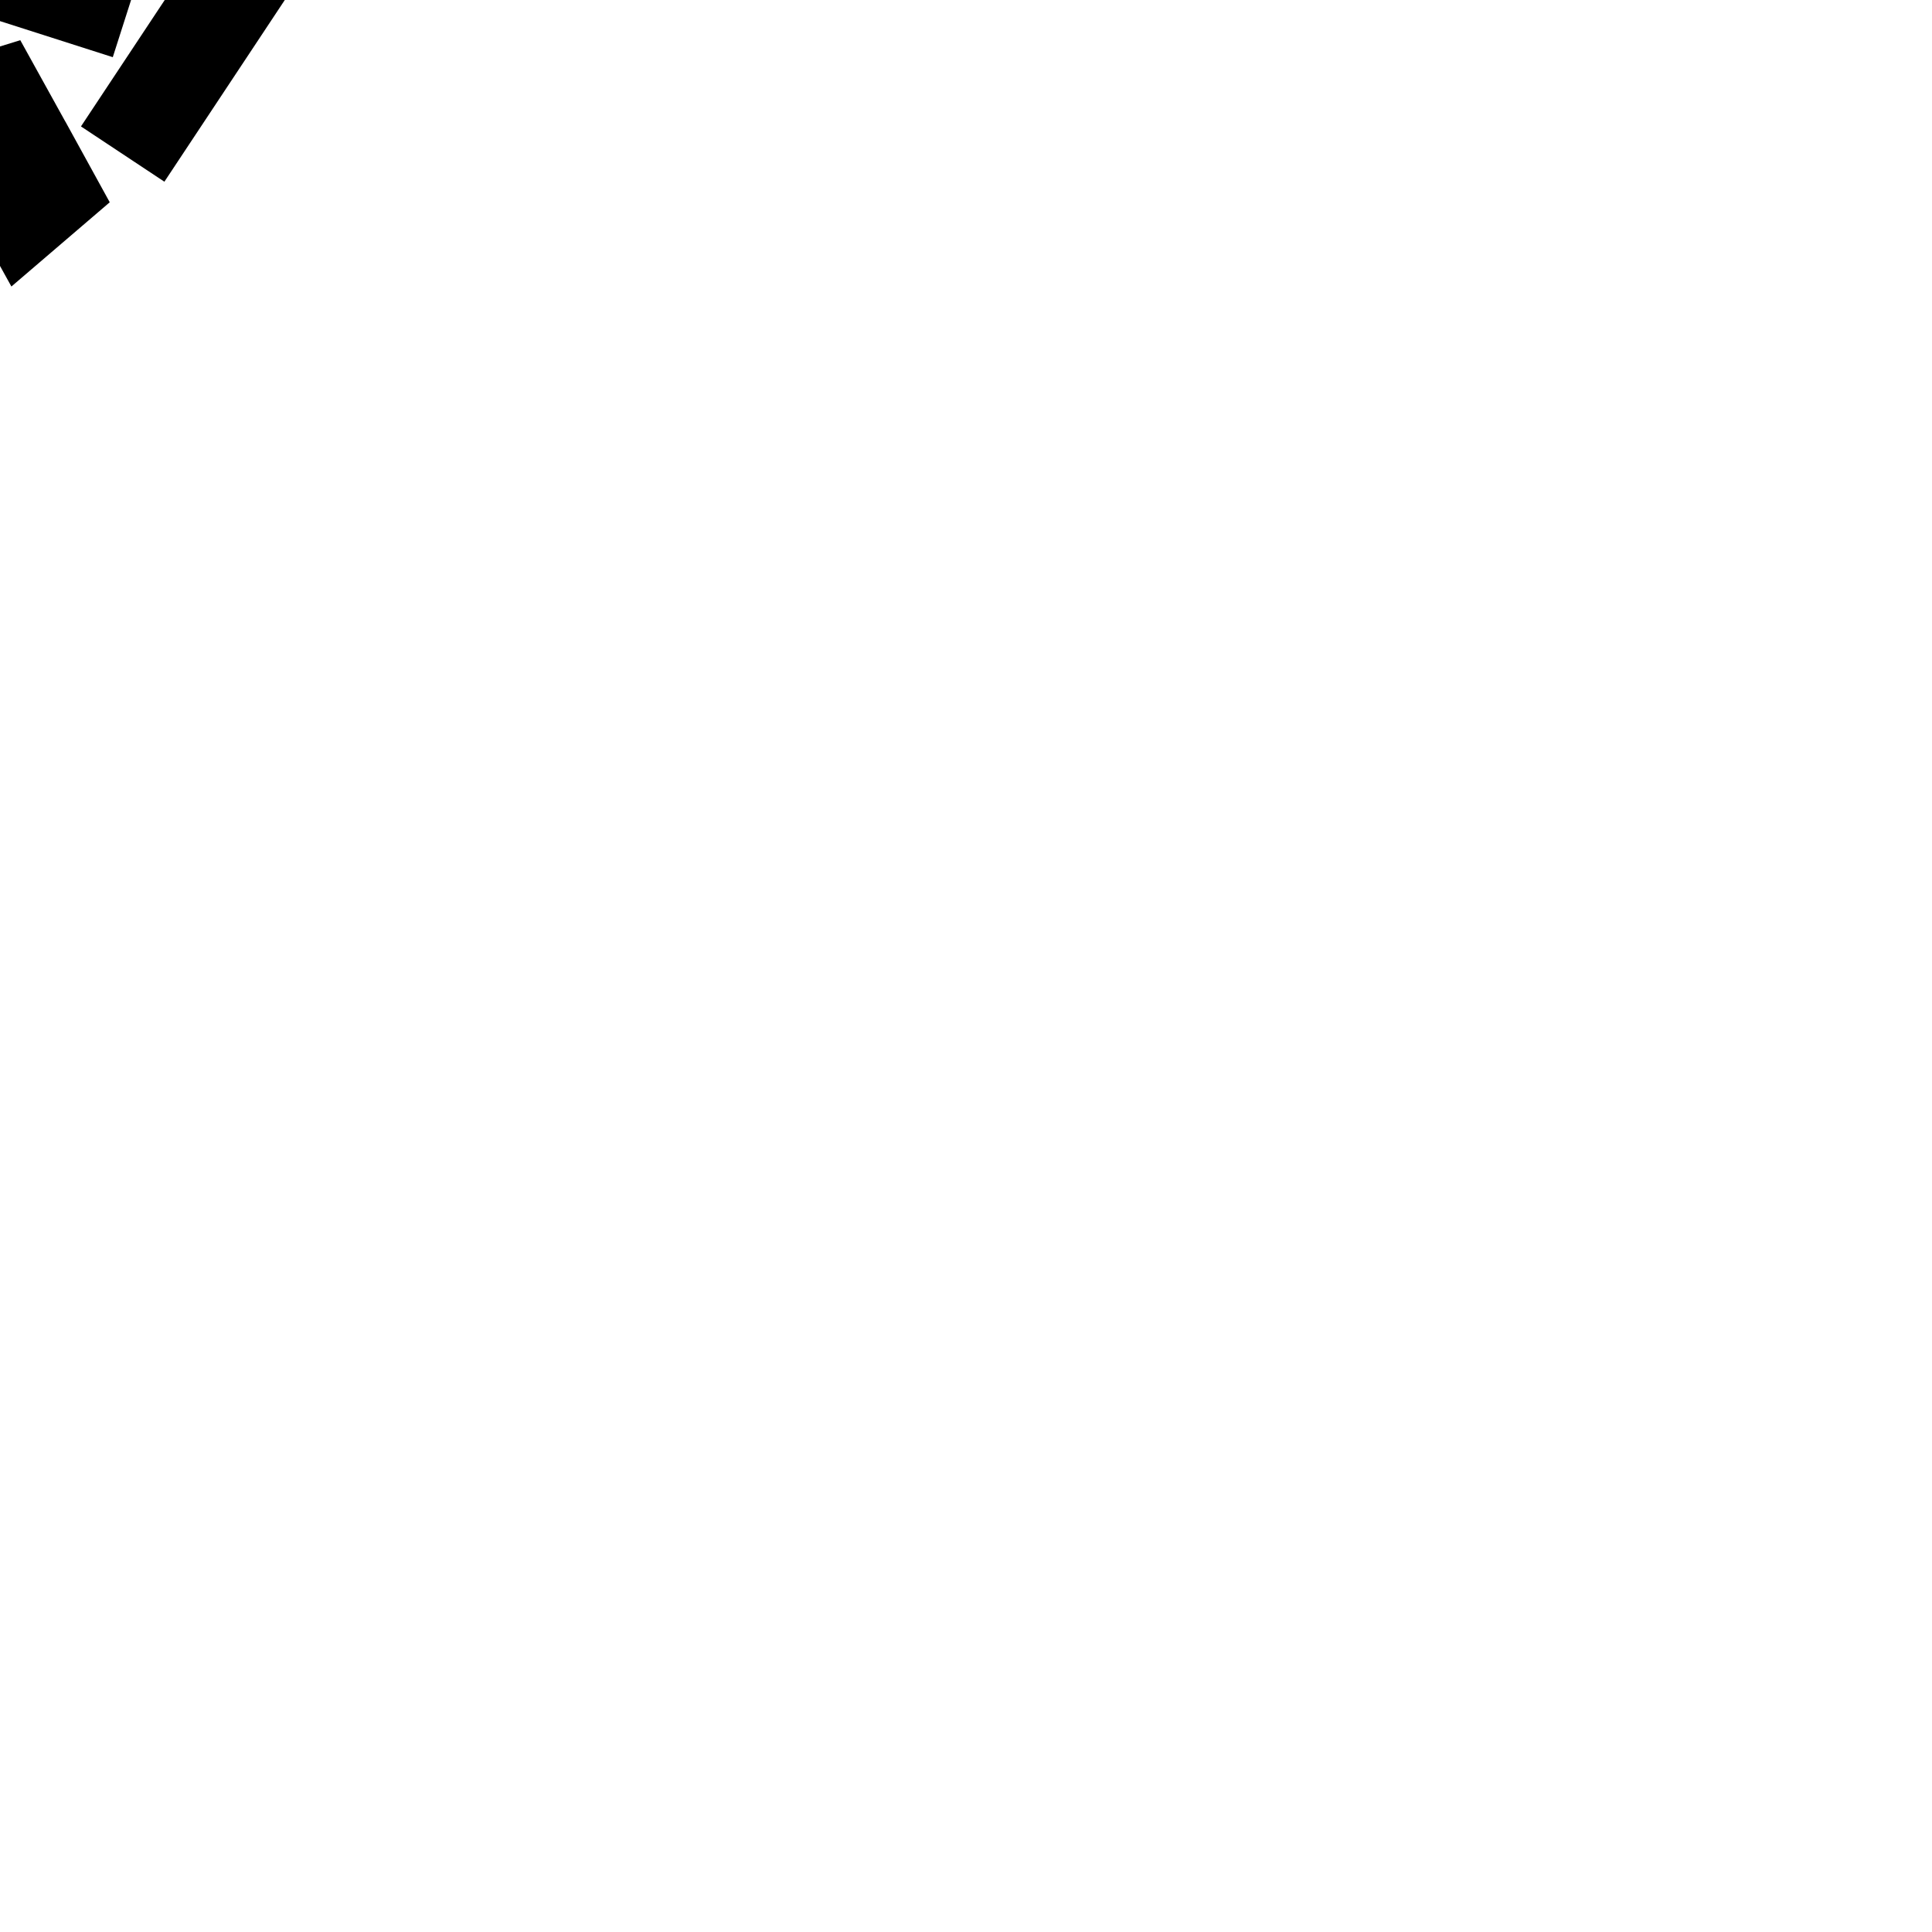
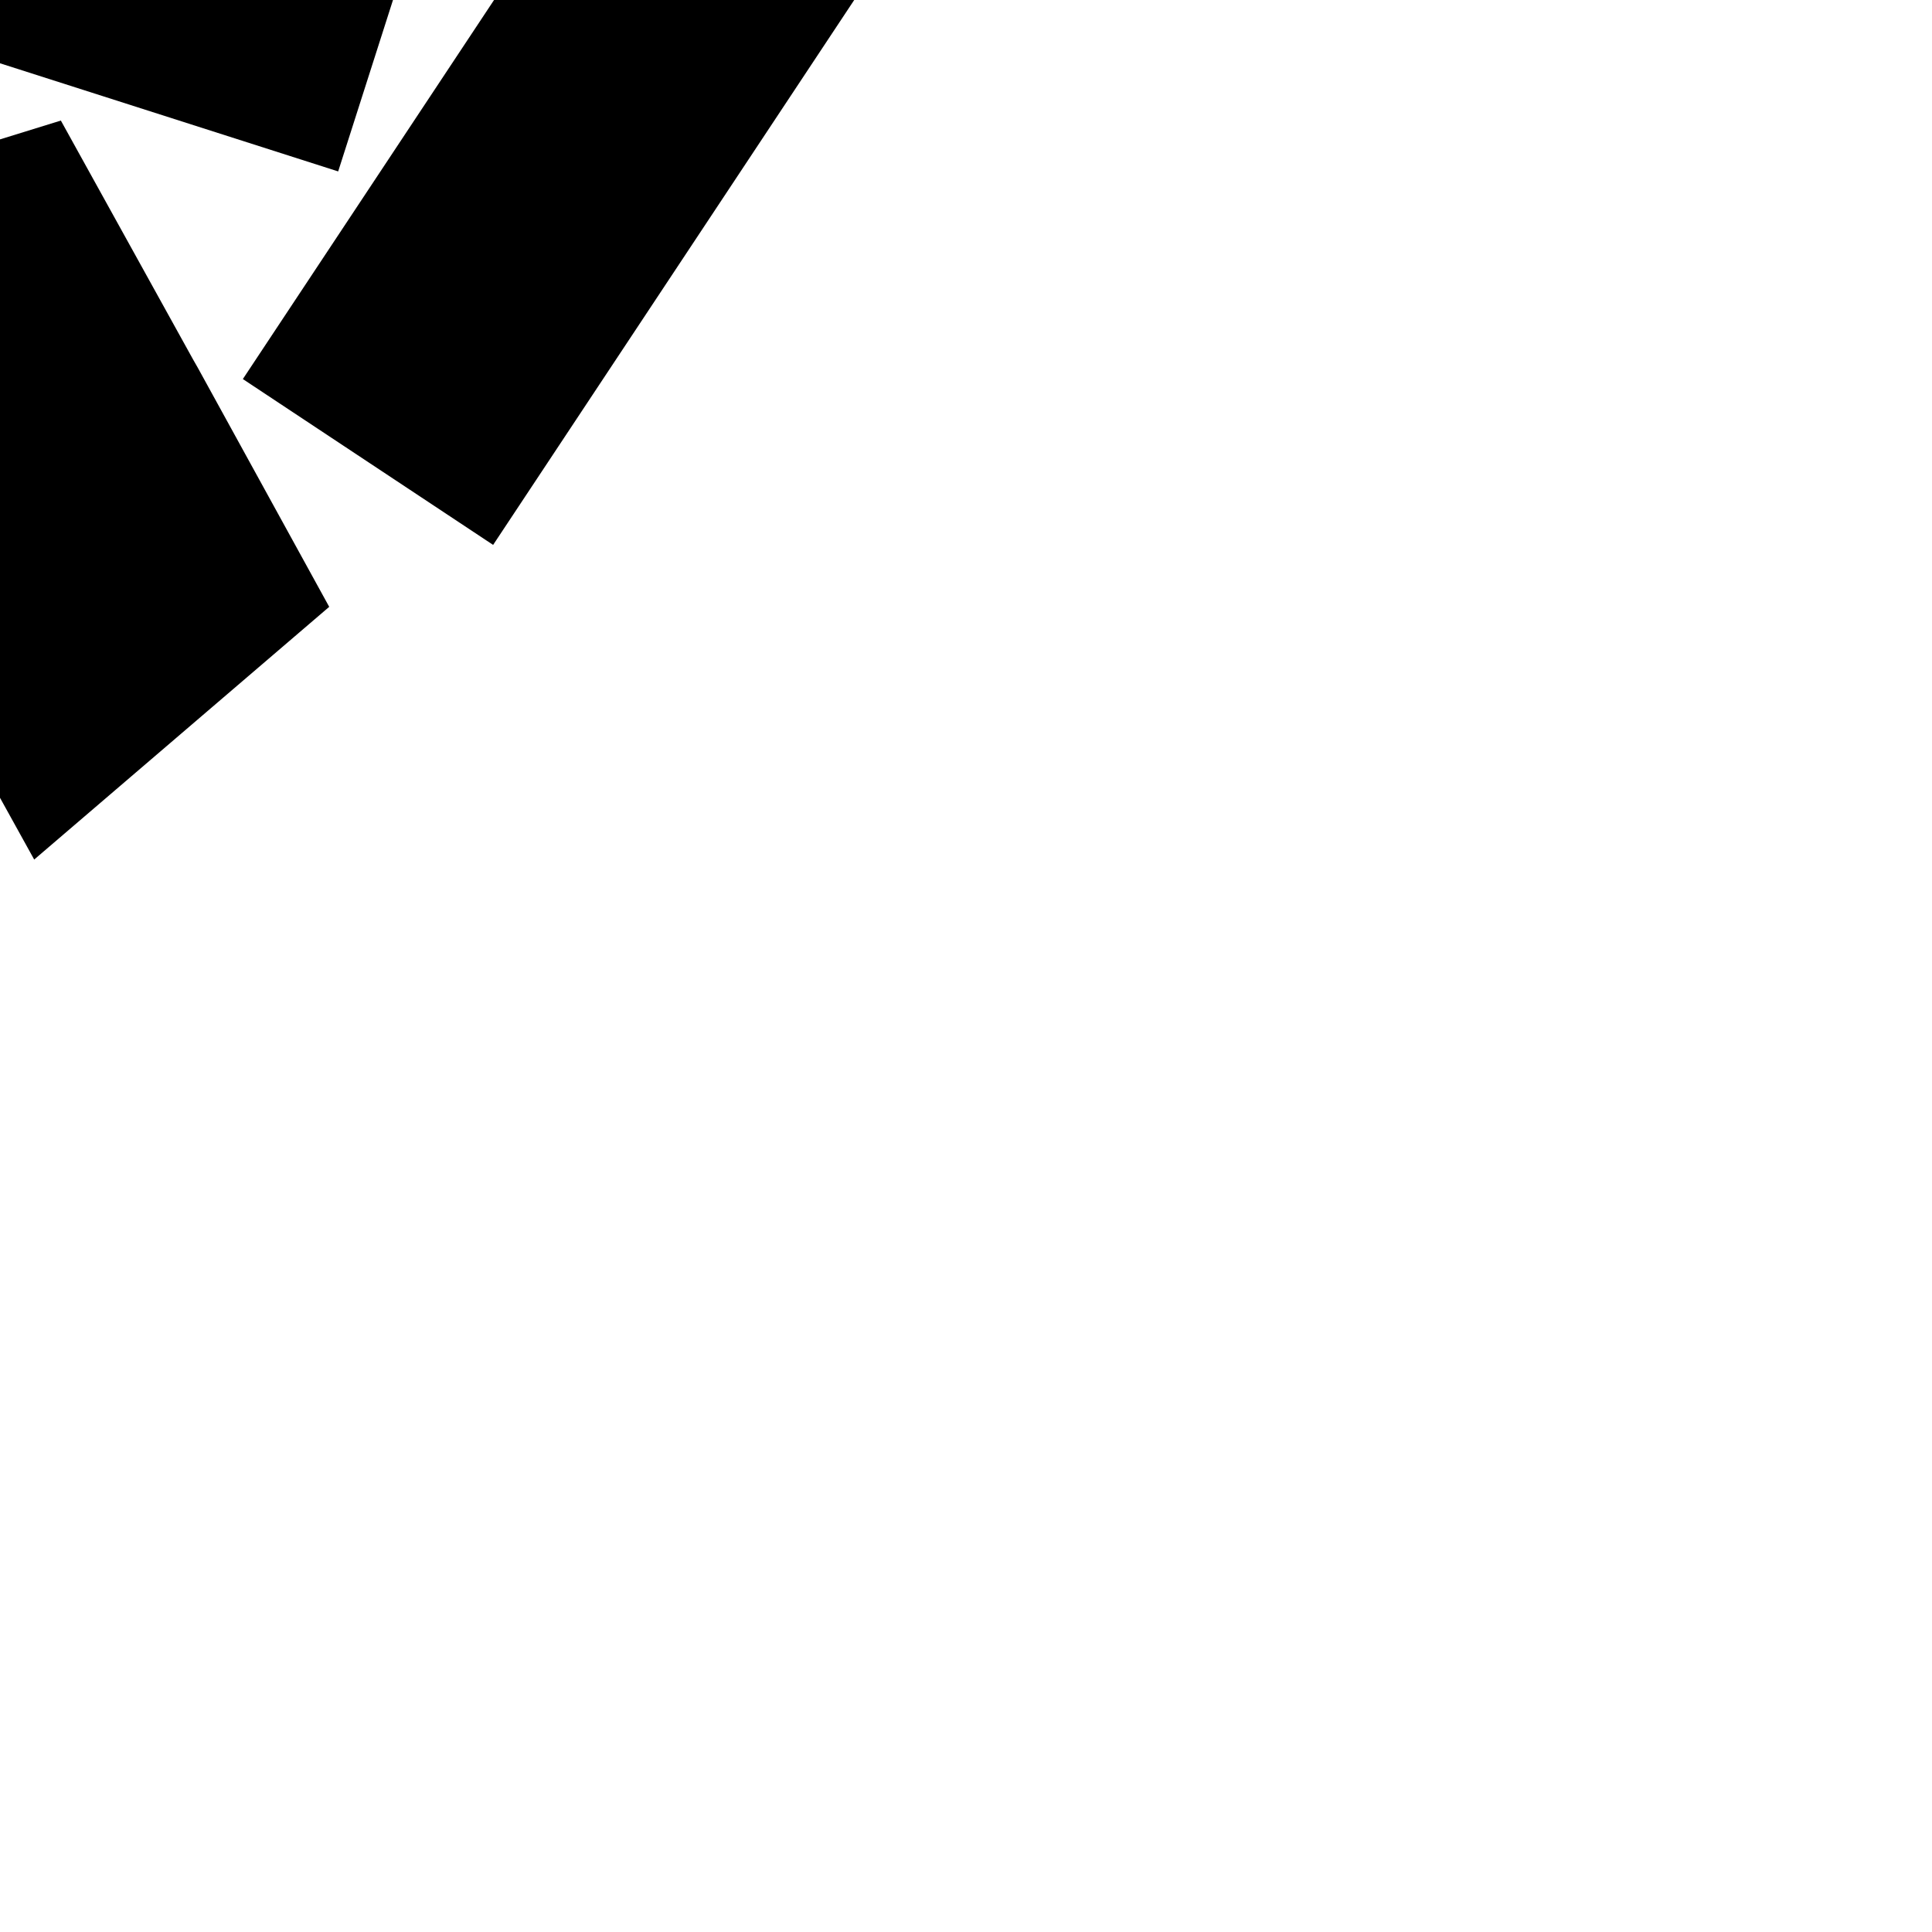
<svg xmlns="http://www.w3.org/2000/svg" version="1.1" id="Calque_1" x="0px" y="0px" viewBox="0 0 1000 1000" style="enable-background:new 0 0 1000 1000;" xml:space="preserve">
-   <rect x="33.6" y="-1.8" transform="matrix(0.5524 -0.8336 0.8336 0.5524 24.8455 94.4387)" width="133.6" height="51.8" />
-   <polygon points="33.7,62.7 33.3,62 33.3,62 10.5,20.8 -53.5,40.6 -24.3,93.8 -24.3,93.8 -23.9,94.5 -23.5,95.2 -23.5,95.2   5.9,148.3 56.8,104.7 34.1,63.4 34.1,63.4 " />
-   <rect x="-142.2" y="-16" transform="matrix(0.7071 -0.7071 0.7071 0.7071 -46.9768 -65.0404)" width="80.4" height="80.4" />
-   <rect x="-58.2" y="-130.1" transform="matrix(0.3046 -0.9525 0.9525 0.3046 65.2492 -29.3109)" width="141.5" height="141.5" />
+   <rect x="100.8" y="-5.6" transform="matrix(0.5524 -0.8336 0.8336 0.5524 74.6844 283.3186)" width="400.8" height="155.4" />
+   <polygon points="101.1,188.1 99.9,186 99.9,186 31.5,62.4 -160.5,121.8 -72.9,281.4 -72.9,281.4 -71.7,283.5 -70.5,285.6   -70.5,285.6 17.7,444.9 170.4,314.1 102.3,190.2 102.3,190.2 " />
+   <rect x="-426.6" y="-48" transform="matrix(0.7071 -0.7071 0.7071 0.7071 -140.9554 -195.1125)" width="241.2" height="241.2" />
+   <rect x="-174.7" y="-390.4" transform="matrix(0.3046 -0.9525 0.9525 0.3046 195.769 -88.0608)" width="424.5" height="424.5" />
</svg>
